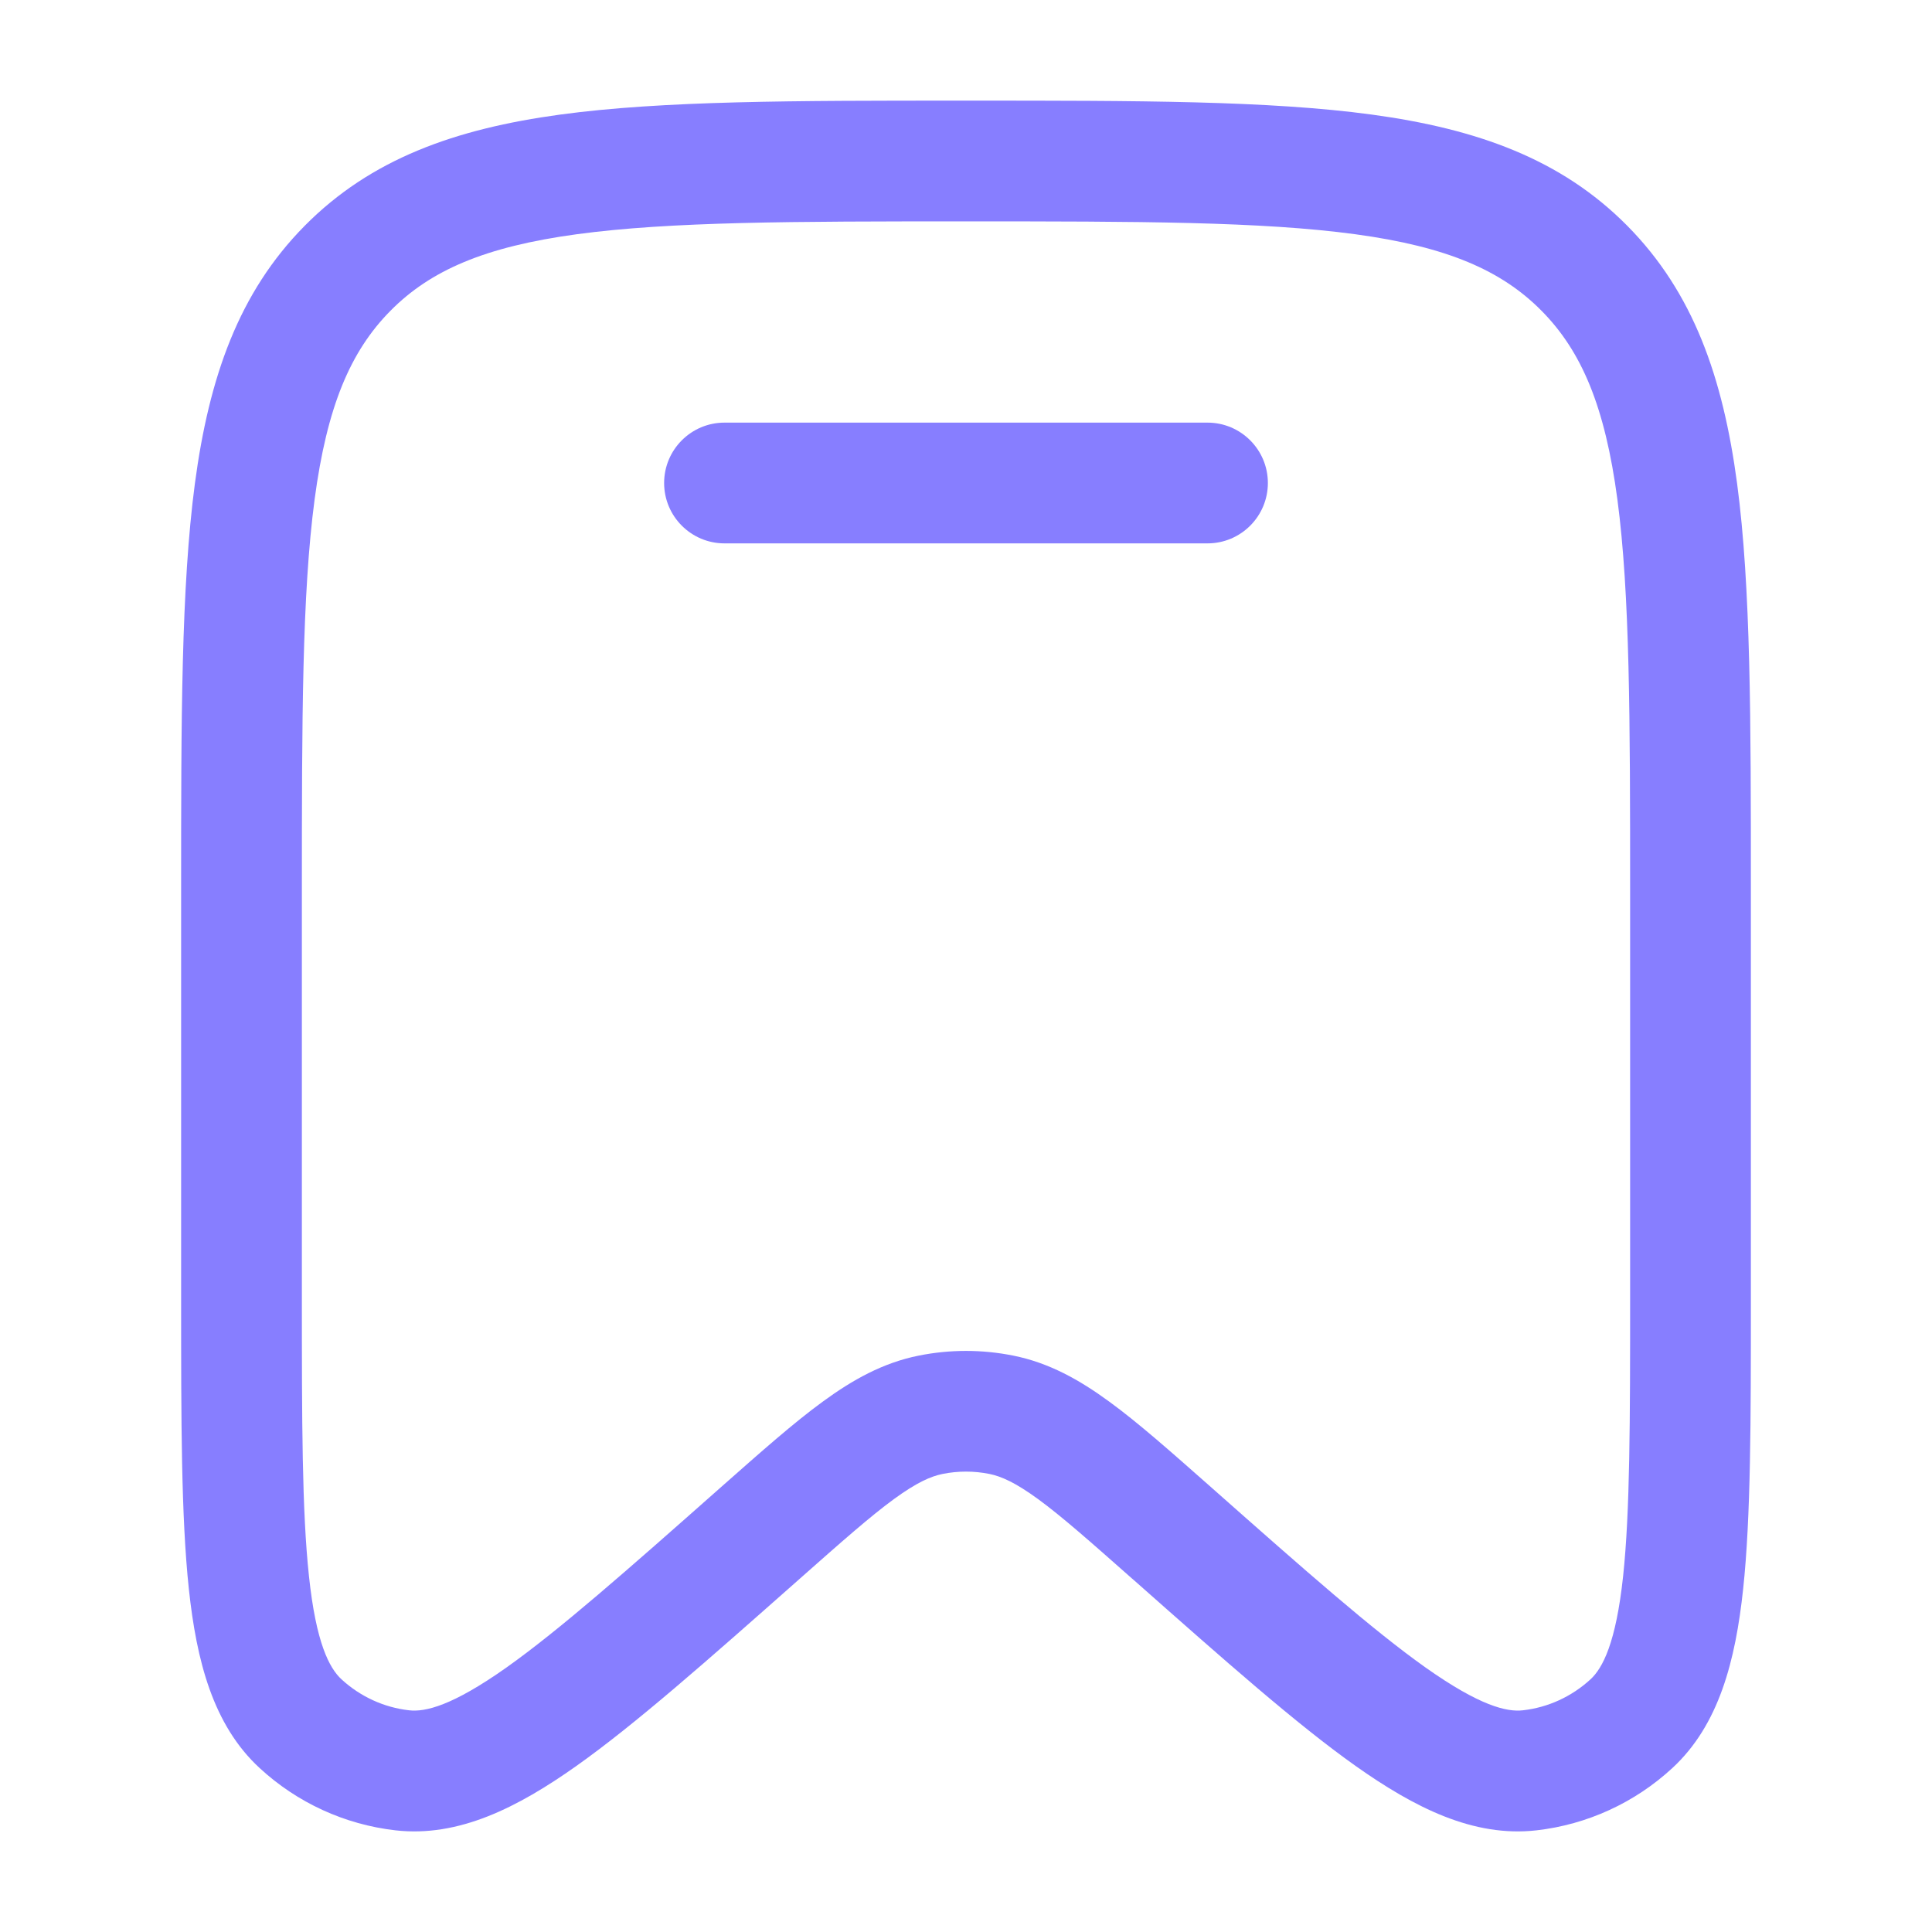
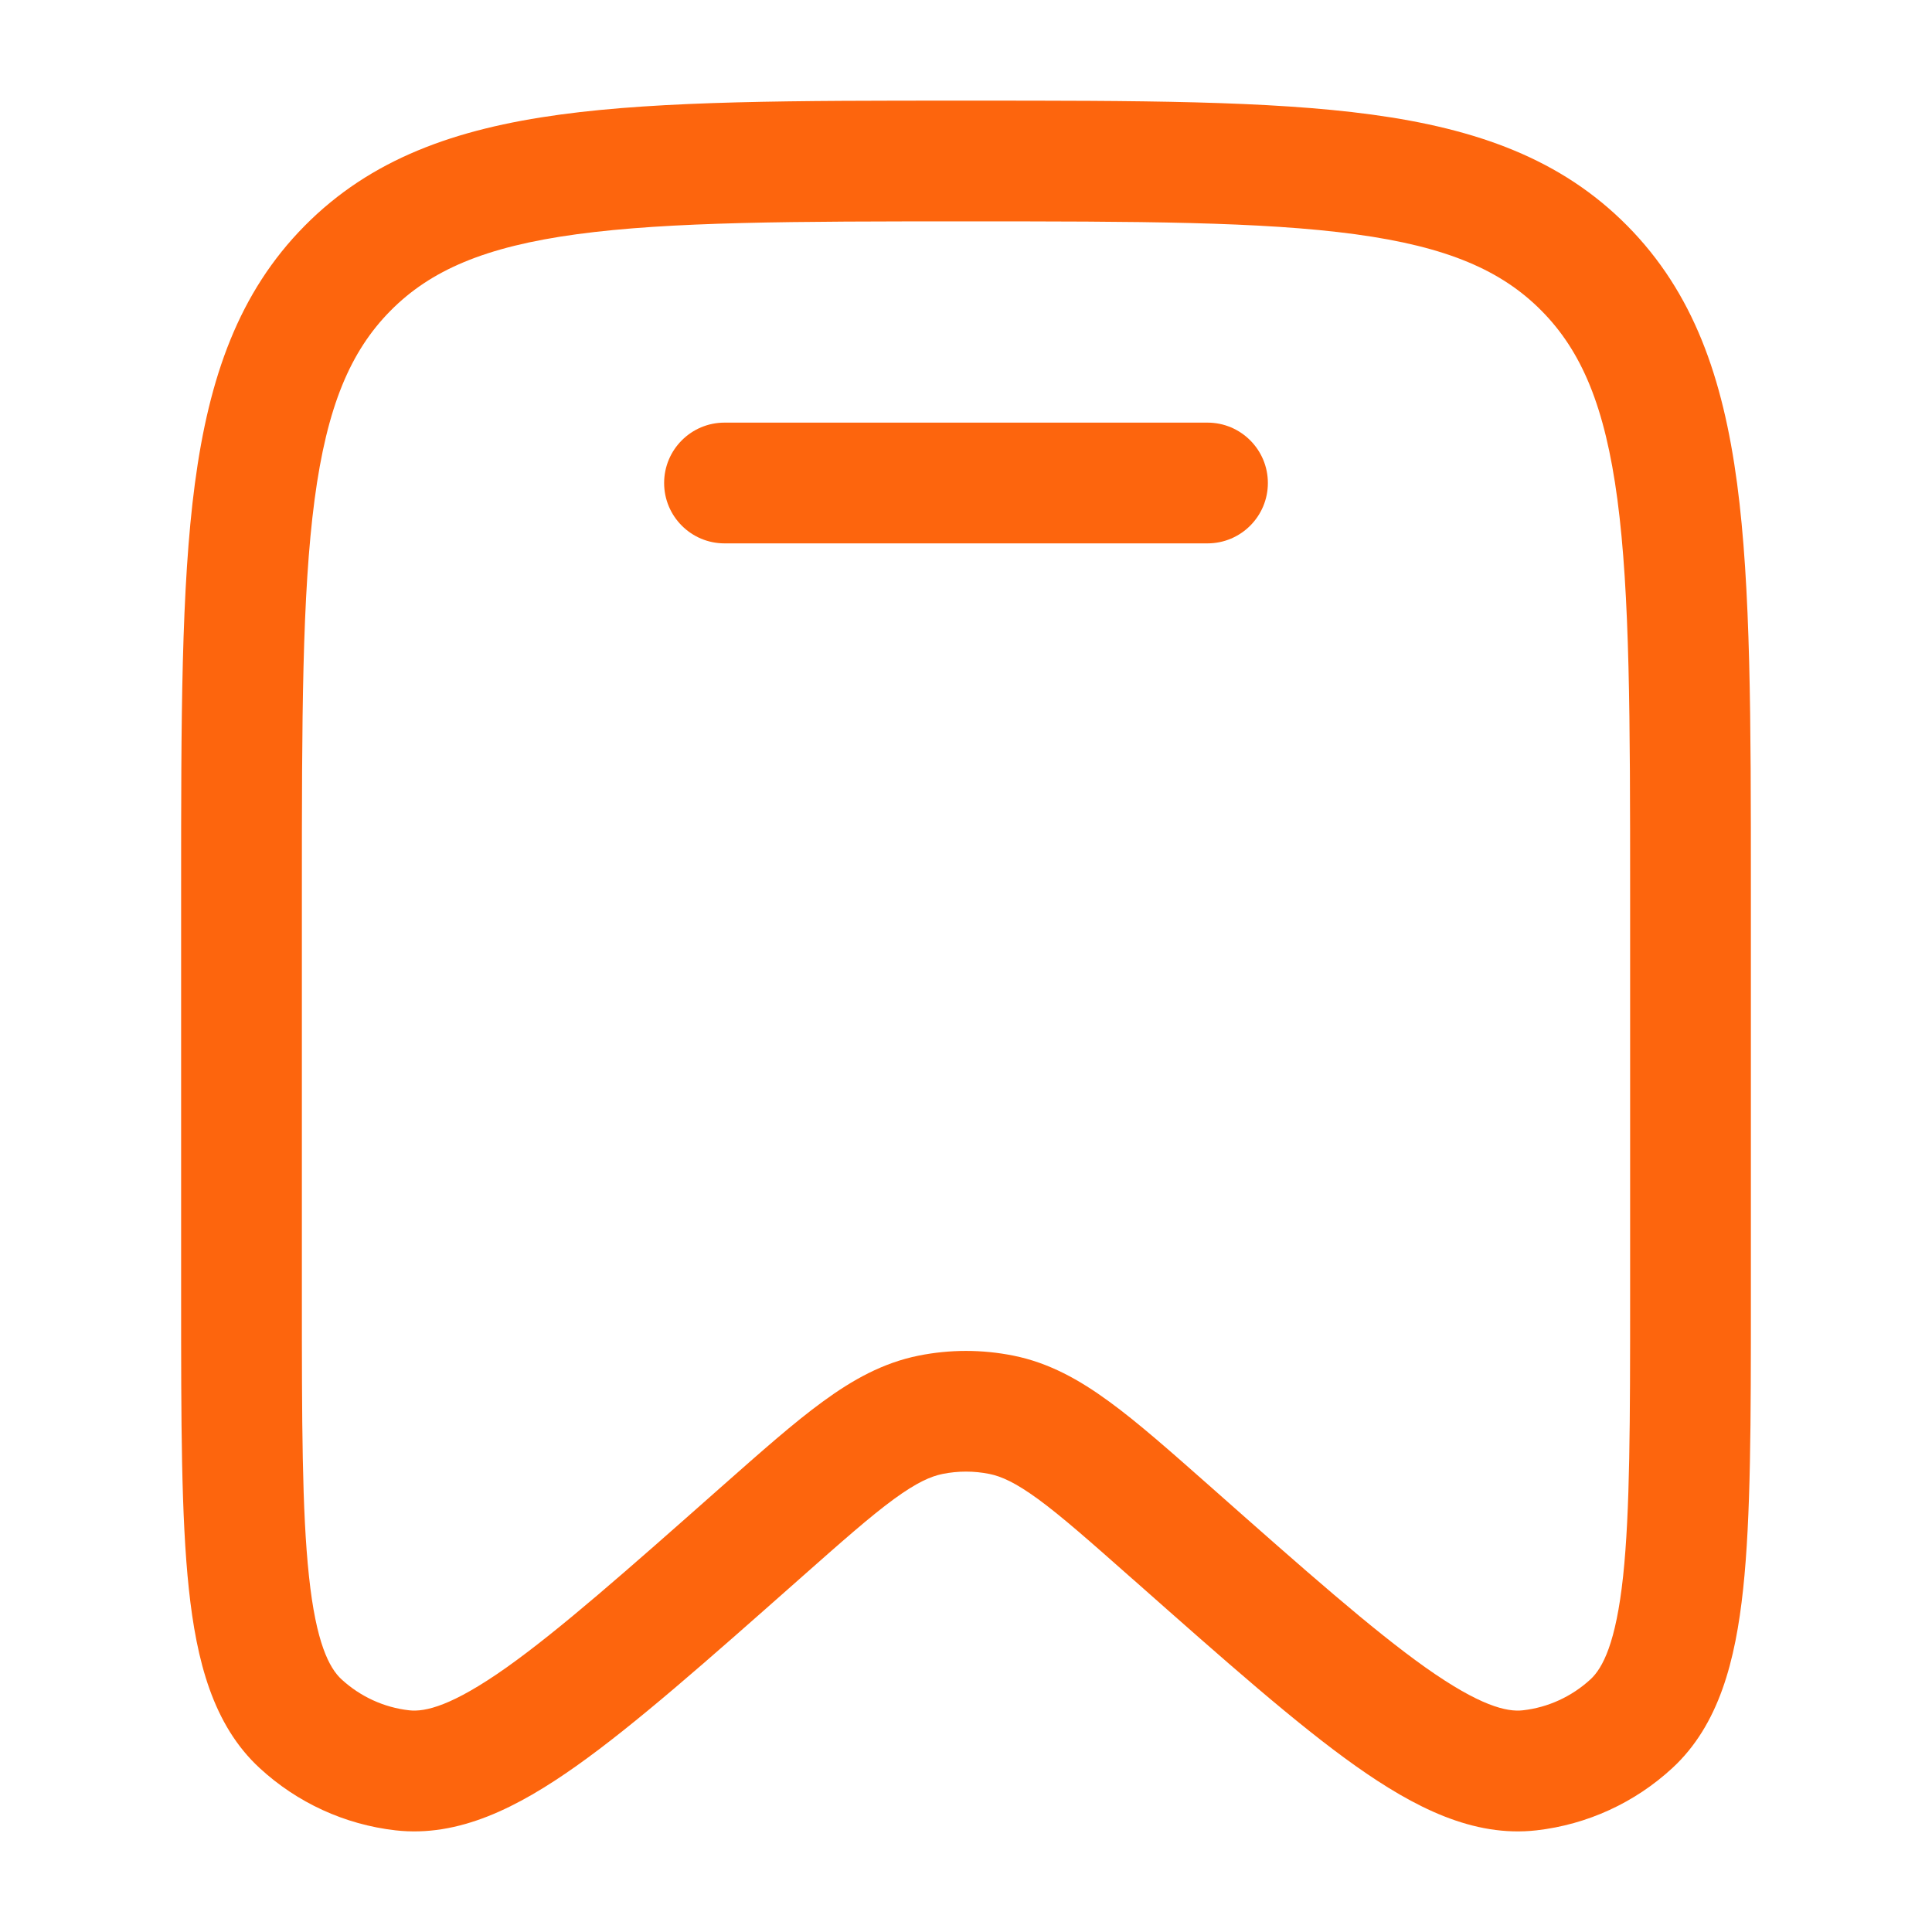
<svg xmlns="http://www.w3.org/2000/svg" width="24" height="24" viewBox="0 0 24 24" fill="none">
-   <path d="M9 5.25C8.586 5.25 8.25 5.586 8.25 6C8.25 6.414 8.586 6.75 9 6.75H15C15.414 6.75 15.75 6.414 15.75 6C15.75 5.586 15.414 5.25 15 5.25H9Z" fill="#877EFF" />
-   <path fill-rule="evenodd" clip-rule="evenodd" d="M11.943 1.25C9.87 1.25 8.237 1.25 6.961 1.423C5.651 1.601 4.606 1.975 3.785 2.805C2.965 3.634 2.597 4.687 2.421 6.007C2.25 7.296 2.25 8.945 2.25 11.041V16.139C2.25 17.647 2.25 18.84 2.346 19.739C2.441 20.627 2.644 21.428 3.226 21.964C3.692 22.394 4.282 22.665 4.912 22.737C5.699 22.827 6.434 22.451 7.159 21.938C7.892 21.419 8.781 20.632 9.903 19.64L9.939 19.608C10.459 19.148 10.811 18.837 11.105 18.622C11.389 18.415 11.562 18.34 11.708 18.31C11.901 18.271 12.099 18.271 12.292 18.31C12.438 18.34 12.611 18.415 12.895 18.622C13.189 18.837 13.541 19.148 14.061 19.608L14.098 19.64C15.219 20.632 16.108 21.419 16.841 21.938C17.566 22.451 18.301 22.827 19.088 22.737C19.718 22.665 20.308 22.394 20.774 21.964C21.355 21.428 21.559 20.627 21.654 19.739C21.75 18.84 21.75 17.647 21.75 16.139V11.041C21.75 8.945 21.75 7.295 21.579 6.007C21.403 4.687 21.035 3.634 20.215 2.805C19.394 1.975 18.349 1.601 17.039 1.423C15.763 1.25 14.13 1.25 12.057 1.25H11.943ZM4.851 3.86C5.348 3.358 6.023 3.065 7.163 2.91C8.326 2.752 9.857 2.75 12 2.75C14.143 2.75 15.674 2.752 16.837 2.91C17.977 3.065 18.652 3.358 19.149 3.86C19.647 4.363 19.938 5.048 20.092 6.205C20.248 7.383 20.25 8.932 20.25 11.098V16.091C20.25 17.657 20.249 18.77 20.163 19.579C20.074 20.409 19.91 20.72 19.758 20.861C19.524 21.076 19.23 21.211 18.918 21.246C18.718 21.269 18.384 21.192 17.708 20.714C17.05 20.247 16.221 19.516 15.055 18.484L15.029 18.461C14.541 18.03 14.137 17.672 13.78 17.412C13.407 17.139 13.031 16.929 12.588 16.84C12.2 16.762 11.8 16.762 11.412 16.84C10.969 16.929 10.593 17.139 10.22 17.412C9.863 17.672 9.459 18.03 8.971 18.461L8.945 18.484C7.779 19.516 6.95 20.247 6.292 20.714C5.616 21.192 5.282 21.269 5.082 21.246C4.77 21.211 4.476 21.076 4.242 20.861C4.09 20.72 3.926 20.409 3.838 19.579C3.751 18.77 3.75 17.657 3.75 16.091V11.098C3.75 8.932 3.752 7.383 3.908 6.205C4.062 5.048 4.353 4.363 4.851 3.86Z" fill="#877EFF" />
+   <path d="M9 5.25C8.586 5.25 8.25 5.586 8.25 6C8.25 6.414 8.586 6.75 9 6.75H15C15.414 6.75 15.75 6.414 15.75 6C15.75 5.586 15.414 5.25 15 5.25H9Z" fill="#FD650D" />
+   <path fill-rule="evenodd" clip-rule="evenodd" d="M11.943 1.25C9.87 1.25 8.237 1.25 6.961 1.423C5.651 1.601 4.606 1.975 3.785 2.805C2.965 3.634 2.597 4.687 2.421 6.007C2.25 7.296 2.25 8.945 2.25 11.041V16.139C2.25 17.647 2.25 18.84 2.346 19.739C2.441 20.627 2.644 21.428 3.226 21.964C3.692 22.394 4.282 22.665 4.912 22.737C5.699 22.827 6.434 22.451 7.159 21.938C7.892 21.419 8.781 20.632 9.903 19.64L9.939 19.608C10.459 19.148 10.811 18.837 11.105 18.622C11.389 18.415 11.562 18.34 11.708 18.31C11.901 18.271 12.099 18.271 12.292 18.31C12.438 18.34 12.611 18.415 12.895 18.622C13.189 18.837 13.541 19.148 14.061 19.608L14.098 19.64C15.219 20.632 16.108 21.419 16.841 21.938C17.566 22.451 18.301 22.827 19.088 22.737C19.718 22.665 20.308 22.394 20.774 21.964C21.355 21.428 21.559 20.627 21.654 19.739C21.75 18.84 21.75 17.647 21.75 16.139V11.041C21.75 8.945 21.75 7.295 21.579 6.007C21.403 4.687 21.035 3.634 20.215 2.805C19.394 1.975 18.349 1.601 17.039 1.423C15.763 1.25 14.13 1.25 12.057 1.25H11.943ZM4.851 3.86C5.348 3.358 6.023 3.065 7.163 2.91C8.326 2.752 9.857 2.75 12 2.75C14.143 2.75 15.674 2.752 16.837 2.91C17.977 3.065 18.652 3.358 19.149 3.86C19.647 4.363 19.938 5.048 20.092 6.205C20.248 7.383 20.25 8.932 20.25 11.098V16.091C20.25 17.657 20.249 18.77 20.163 19.579C20.074 20.409 19.91 20.72 19.758 20.861C19.524 21.076 19.23 21.211 18.918 21.246C18.718 21.269 18.384 21.192 17.708 20.714C17.05 20.247 16.221 19.516 15.055 18.484L15.029 18.461C14.541 18.03 14.137 17.672 13.78 17.412C13.407 17.139 13.031 16.929 12.588 16.84C12.2 16.762 11.8 16.762 11.412 16.84C10.969 16.929 10.593 17.139 10.22 17.412C9.863 17.672 9.459 18.03 8.971 18.461L8.945 18.484C7.779 19.516 6.95 20.247 6.292 20.714C5.616 21.192 5.282 21.269 5.082 21.246C4.77 21.211 4.476 21.076 4.242 20.861C4.09 20.72 3.926 20.409 3.838 19.579C3.751 18.77 3.75 17.657 3.75 16.091V11.098C3.75 8.932 3.752 7.383 3.908 6.205C4.062 5.048 4.353 4.363 4.851 3.86Z" fill="#FD650D" />
</svg>
